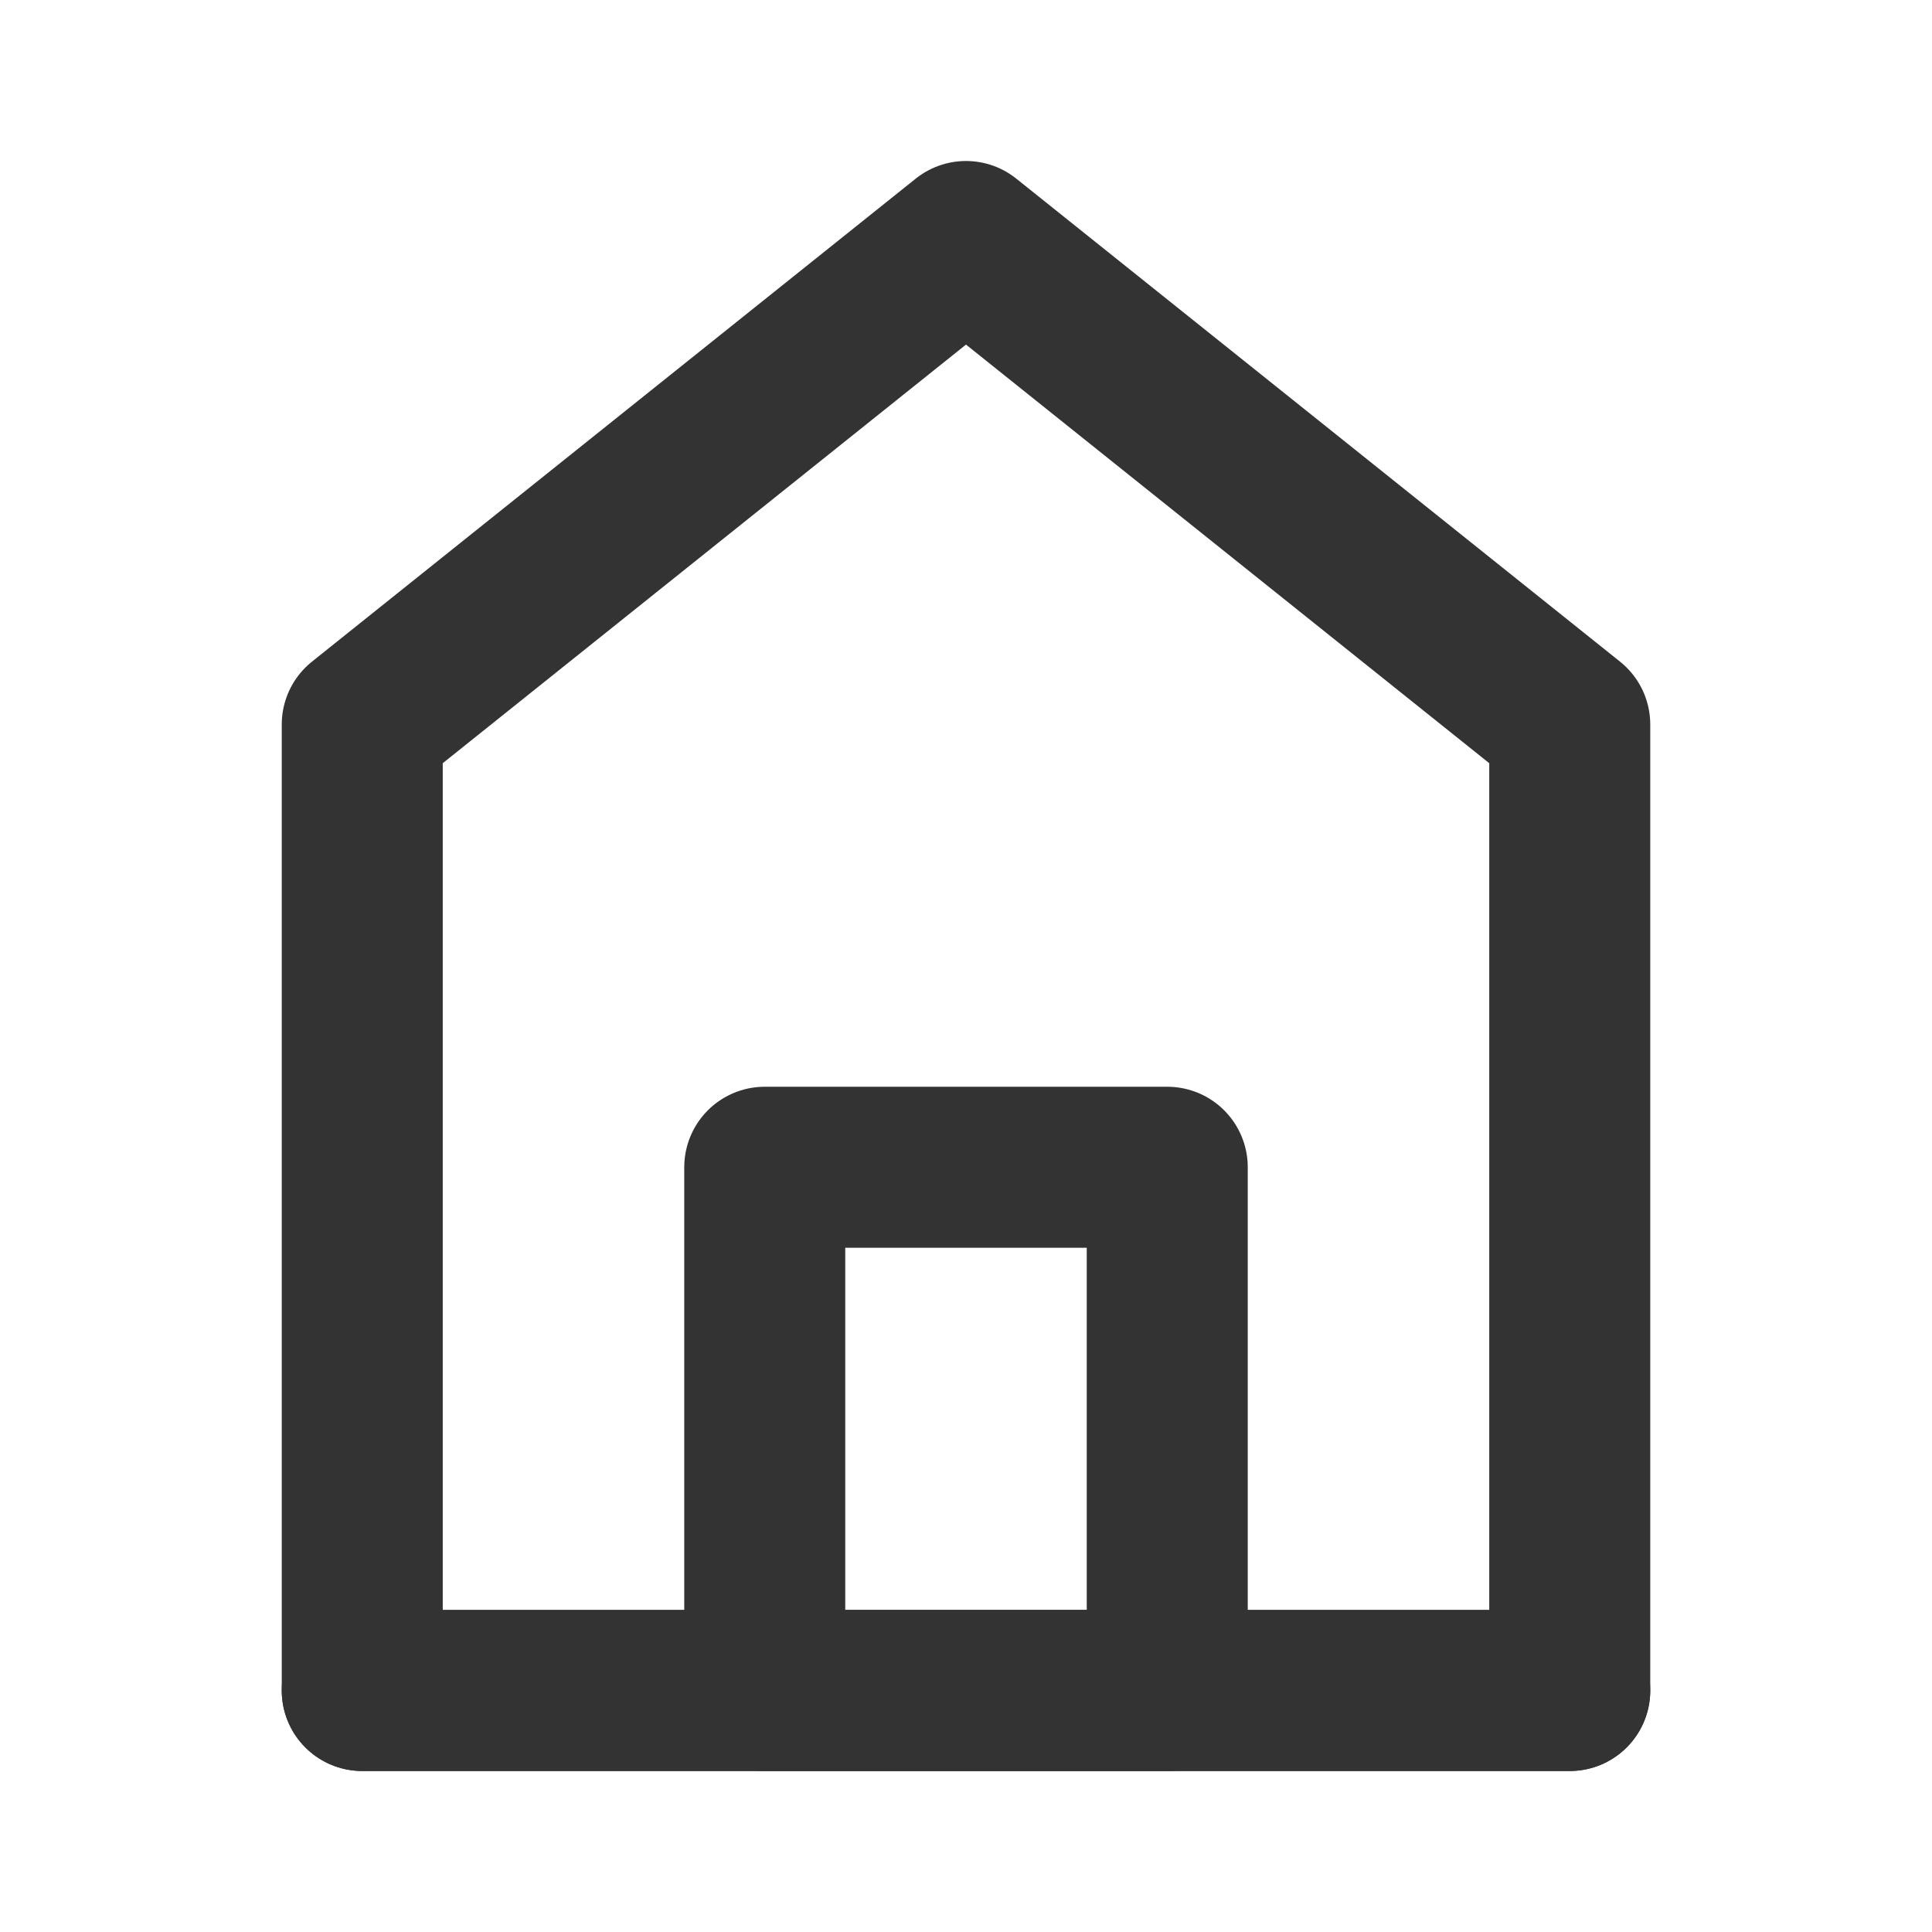
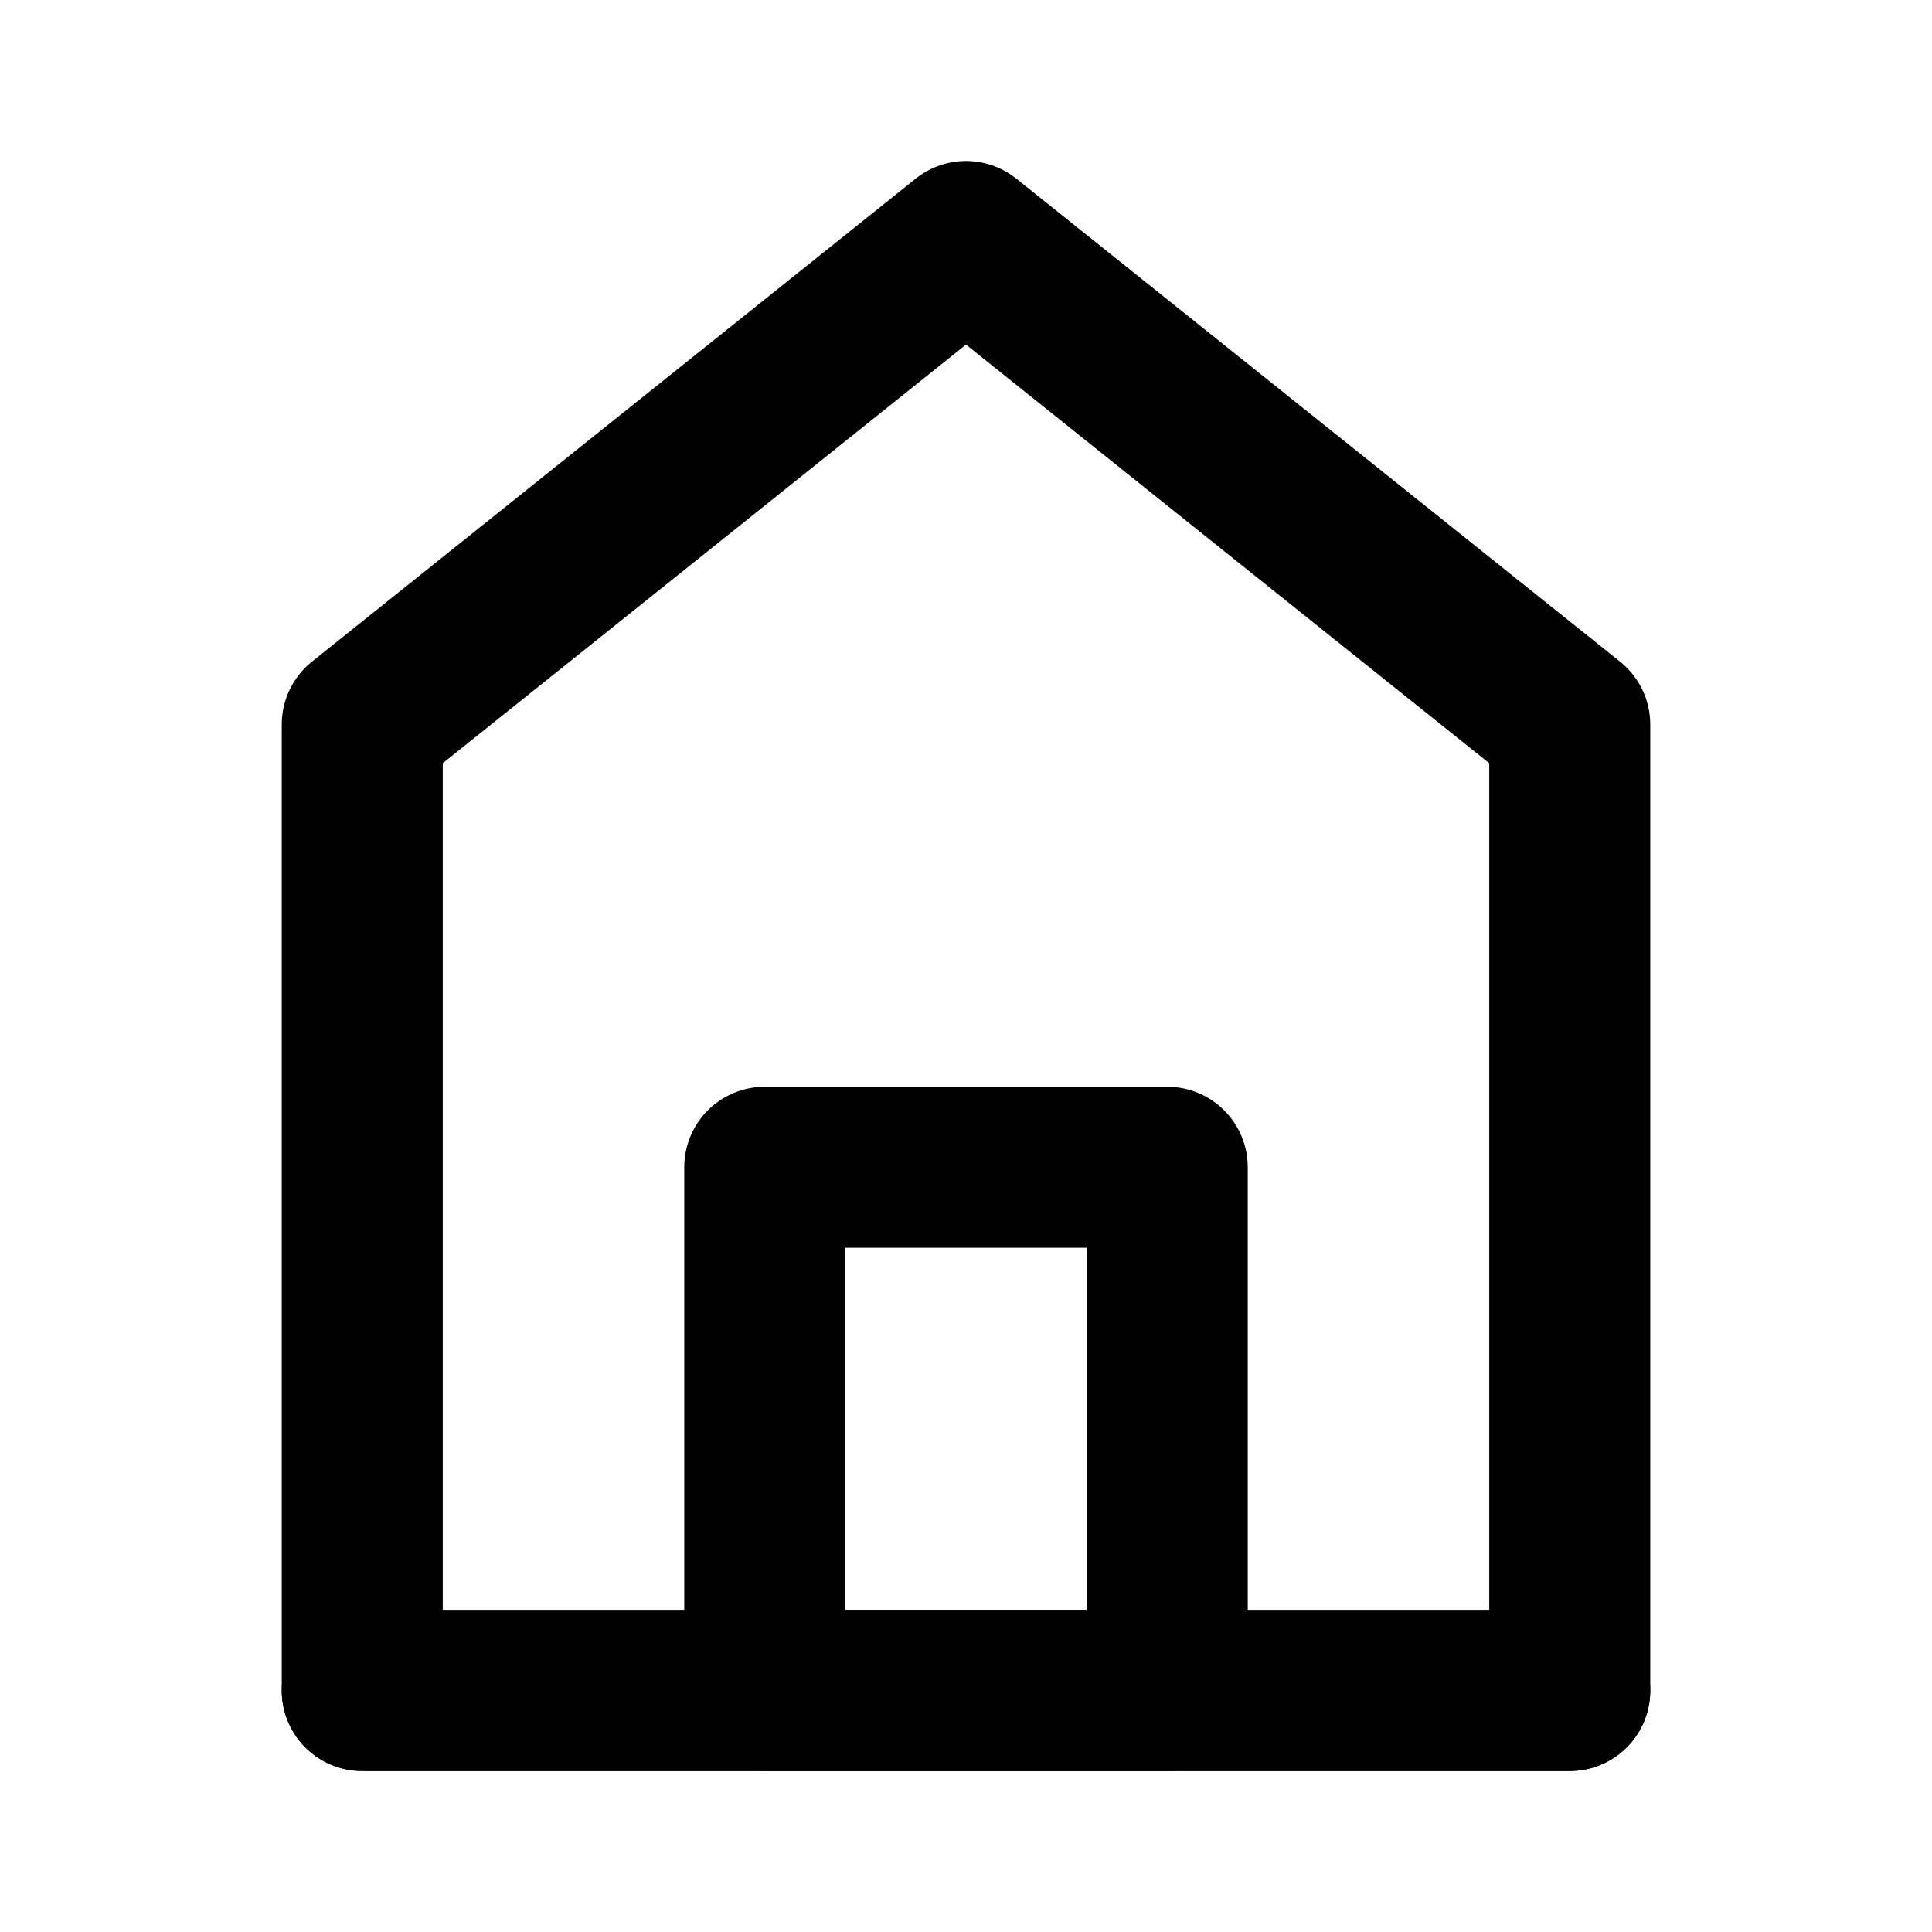
<svg xmlns="http://www.w3.org/2000/svg" width="30" height="30" viewBox="0 0 48 48" fill="none">
-   <path d="M9 18V42H39V18L24 6L9 18Z" fill="none" stroke="#333" stroke-width="4" stroke-linecap="round" stroke-linejoin="round" />
-   <path d="M19 29V42H29V29H19Z" fill="none" stroke="#333" stroke-width="4" stroke-linejoin="round" />
-   <path d="M9 42H39" stroke="#333" stroke-width="4" stroke-linecap="round" />
+   <path d="M9 18V42H39V18L24 6L9 18Z" fill="none" stroke="currentColor" stroke-width="4" stroke-linecap="round" stroke-linejoin="round" />
+   <path d="M19 29V42H29V29H19Z" fill="none" stroke="currentColor" stroke-width="4" stroke-linejoin="round" />
+   <path d="M9 42H39" stroke="currentColor" stroke-width="4" stroke-linecap="round" />
</svg>
